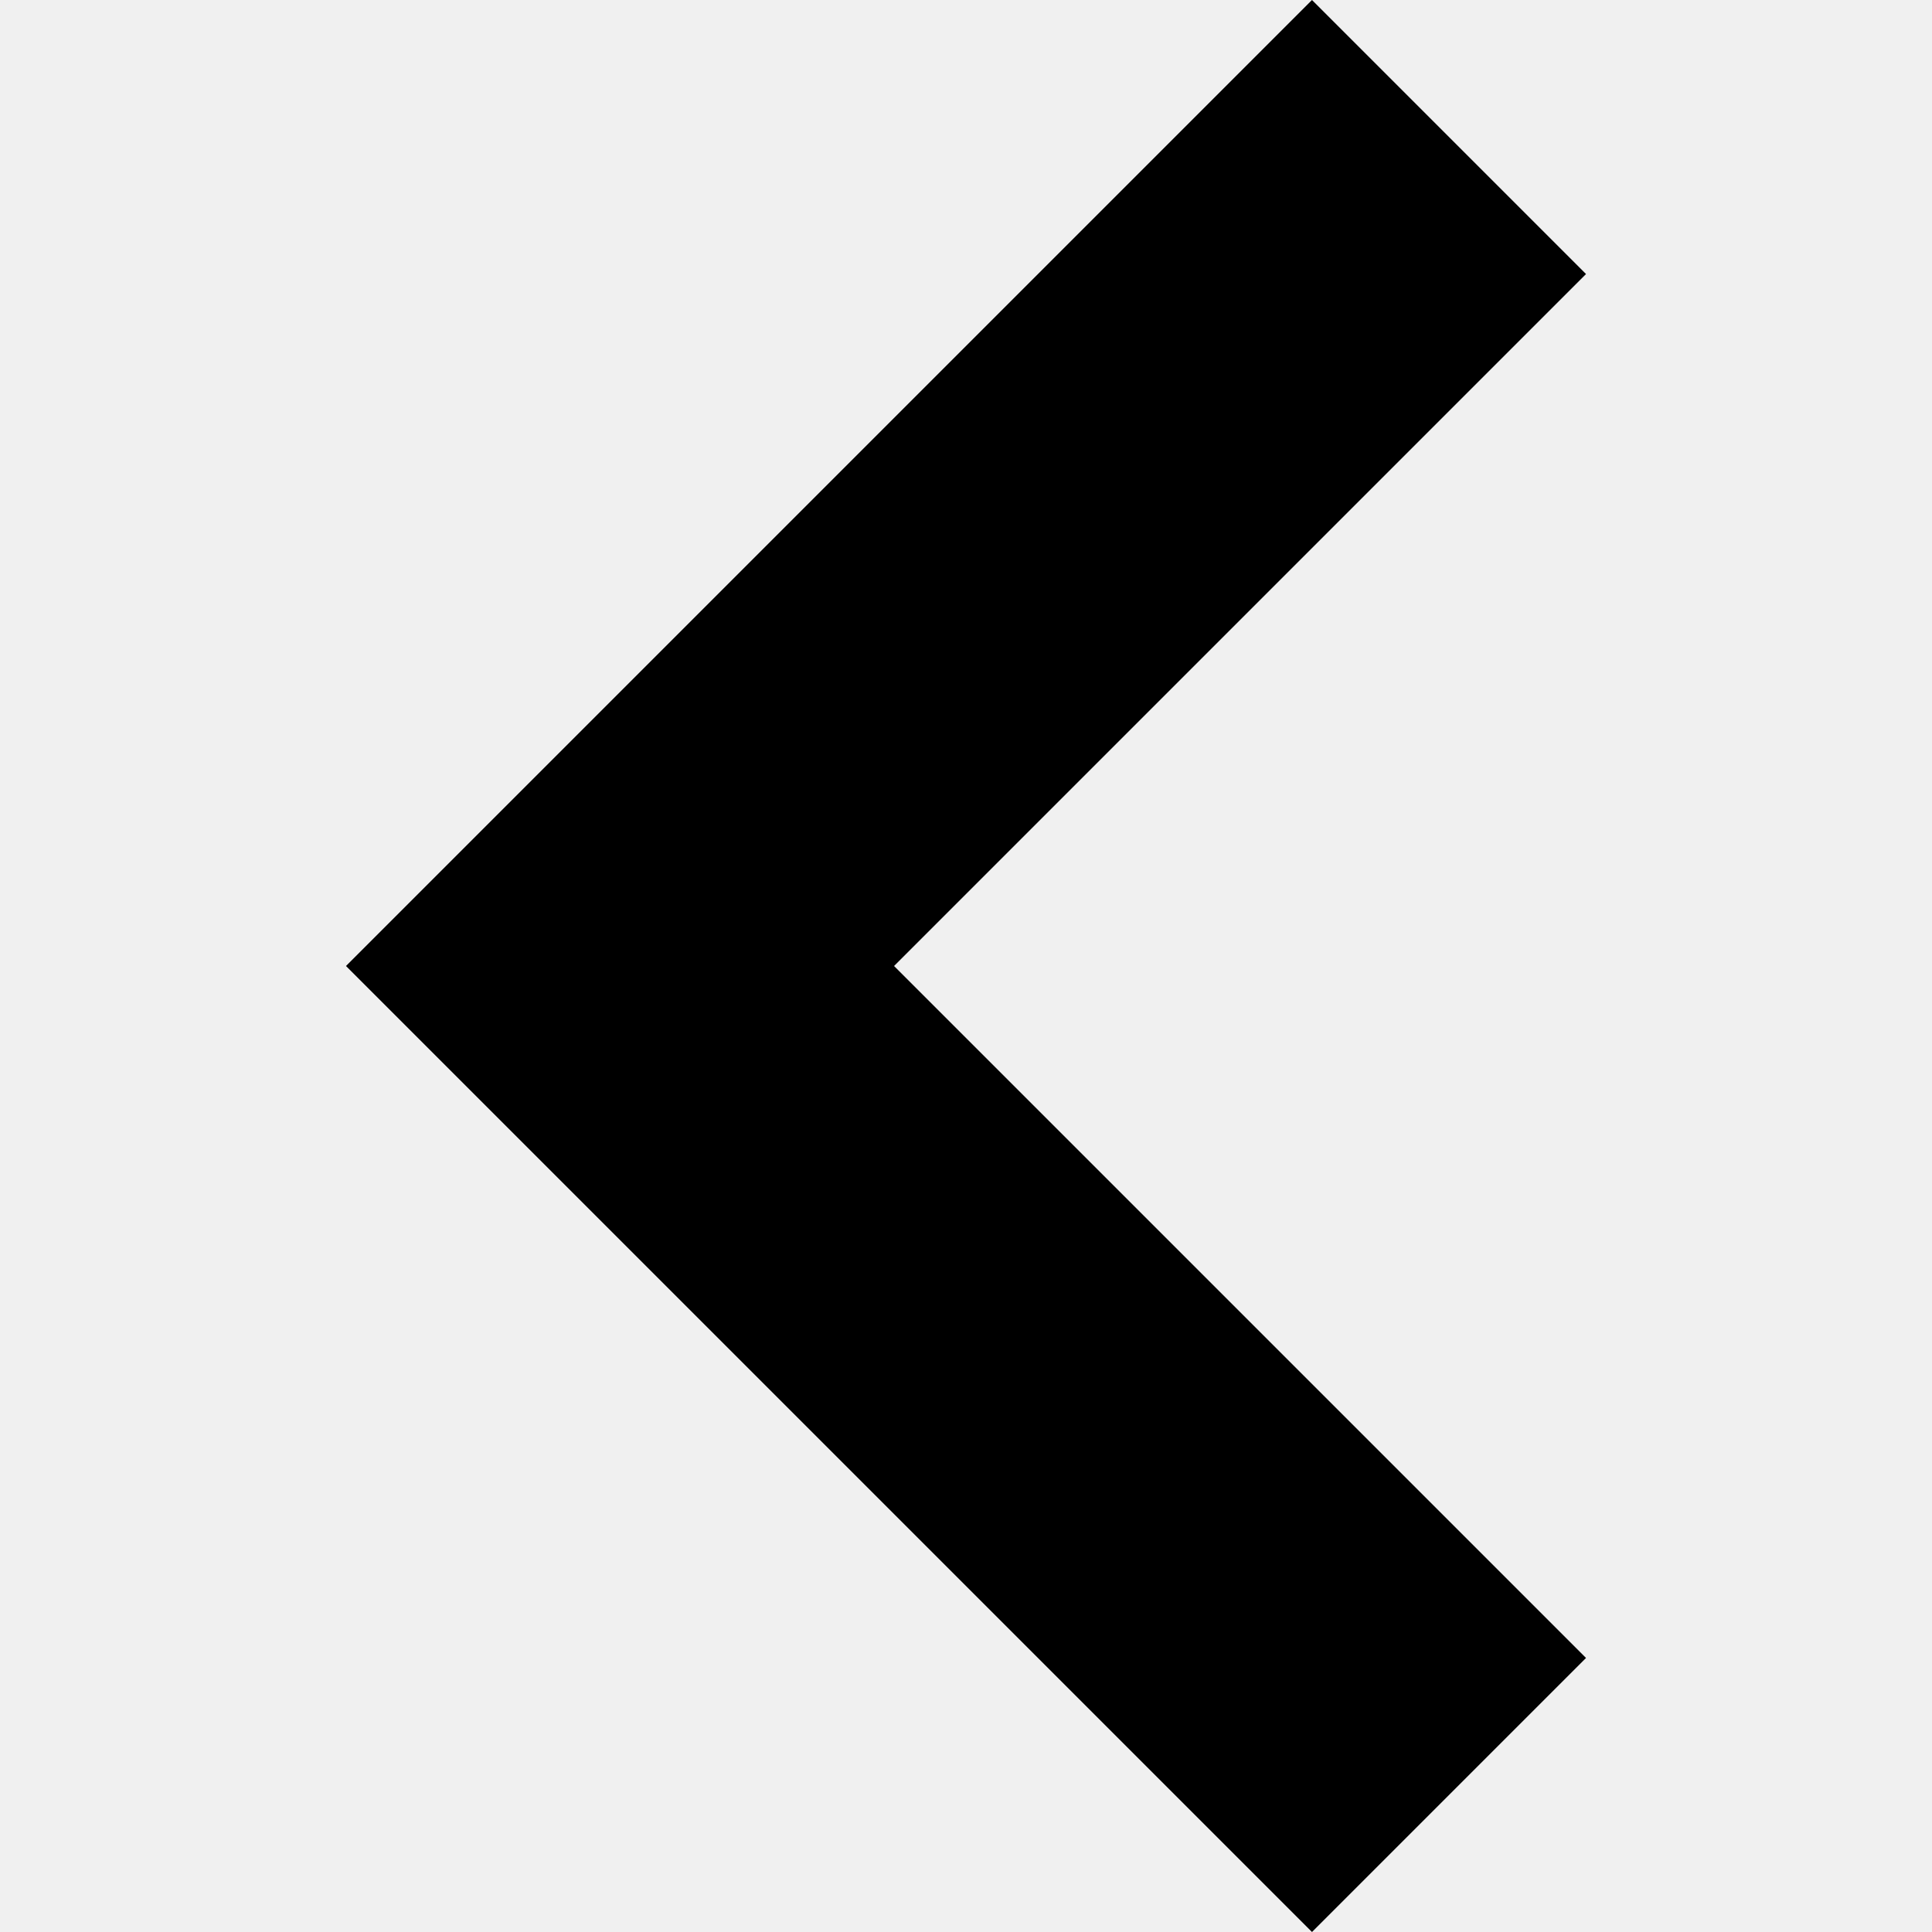
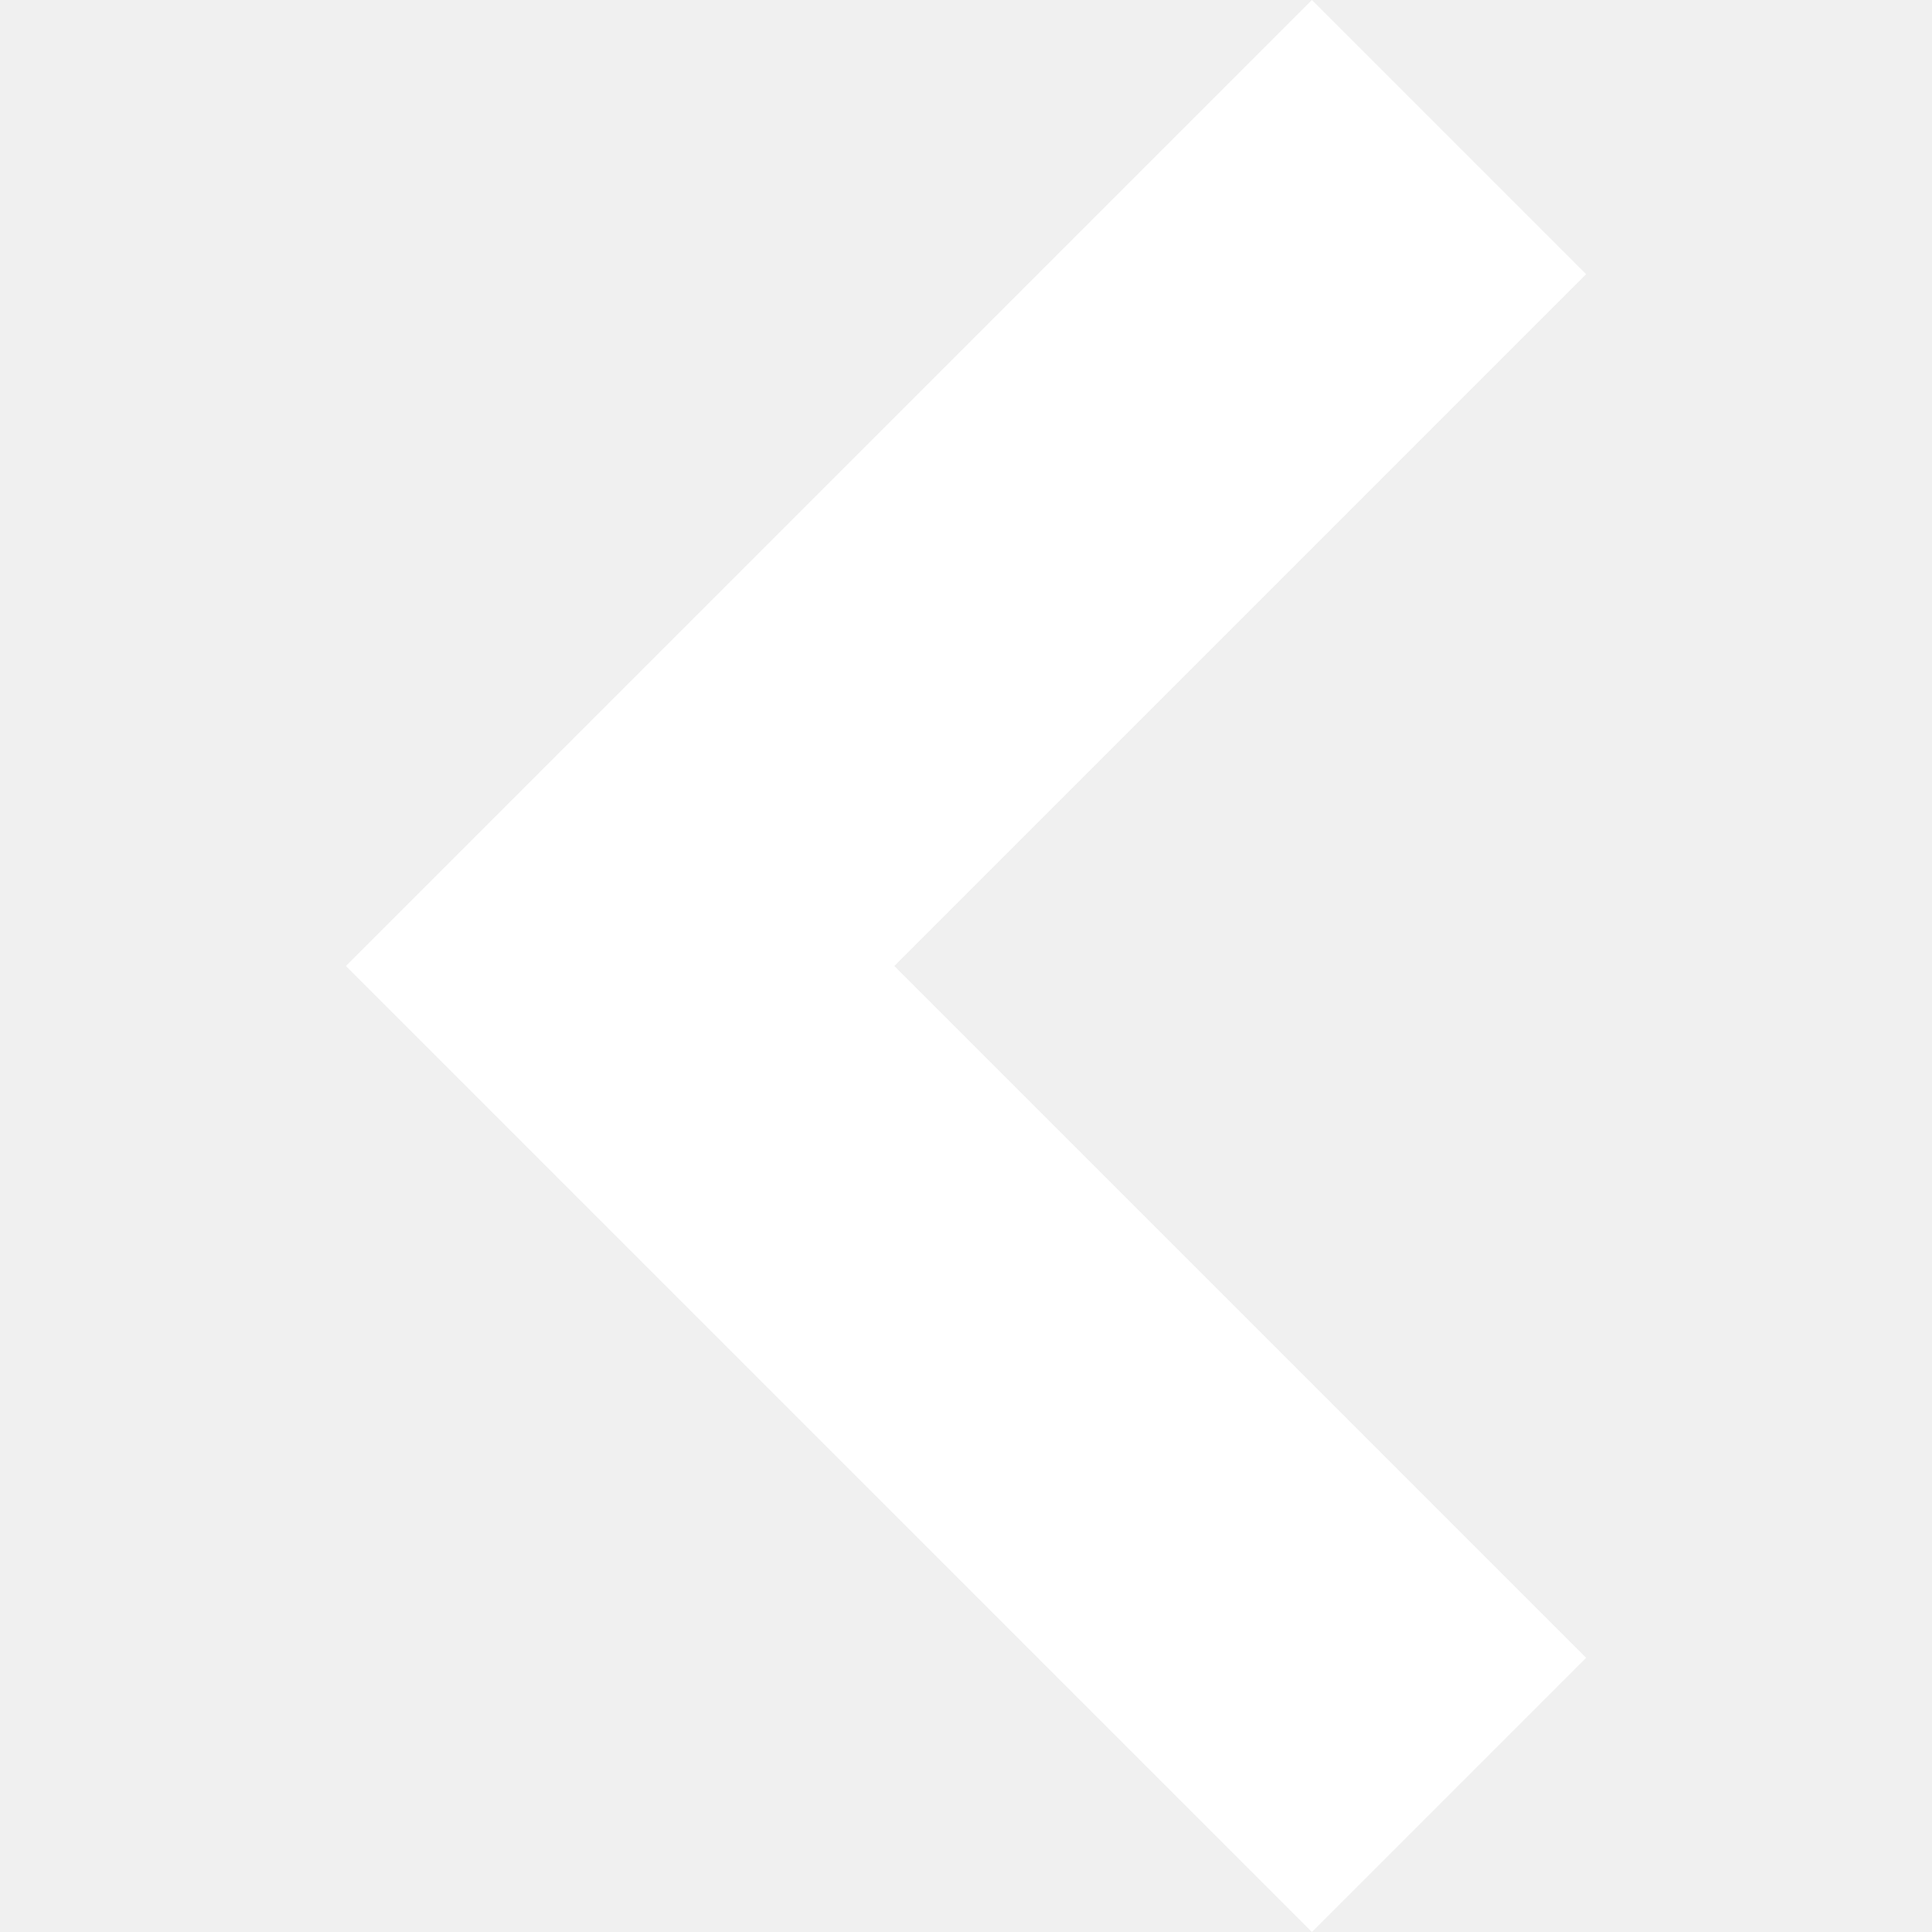
- <svg xmlns="http://www.w3.org/2000/svg" version="1.1" id="Capa_1" x="0px" y="0px" width="199.404px" height="199.404px" viewBox="0 0 199.404 199.404" style="enable-background:new 0 0 199.404 199.404;" xml:space="preserve">
+ <svg xmlns="http://www.w3.org/2000/svg" version="1.1" id="Capa_1" x="0px" y="0px" viewBox="0 0 199.4 199.4" style="enable-background:new 0 0 199.4 199.4;" xml:space="preserve">
+   <style type="text/css">
+ 	.st0{fill:#FFFFFF;}
+ </style>
  <g>
-     <polygon points="135.412,0 35.709,99.702 135.412,199.404 163.695,171.119 92.277,99.702 163.695,28.285  " />
+     <polygon class="st0" points="135.4,0 35.7,99.7 135.4,199.4 163.7,171.1 92.3,99.7 163.7,28.3  " />
  </g>
-   <g>
- </g>
-   <g>
- </g>
-   <g>
- </g>
-   <g>
- </g>
-   <g>
- </g>
-   <g>
- </g>
-   <g>
- </g>
-   <g>
- </g>
-   <g>
- </g>
-   <g>
- </g>
-   <g>
- </g>
-   <g>
- </g>
-   <g>
- </g>
-   <g>
- </g>
-   <g>
- </g>
</svg>
